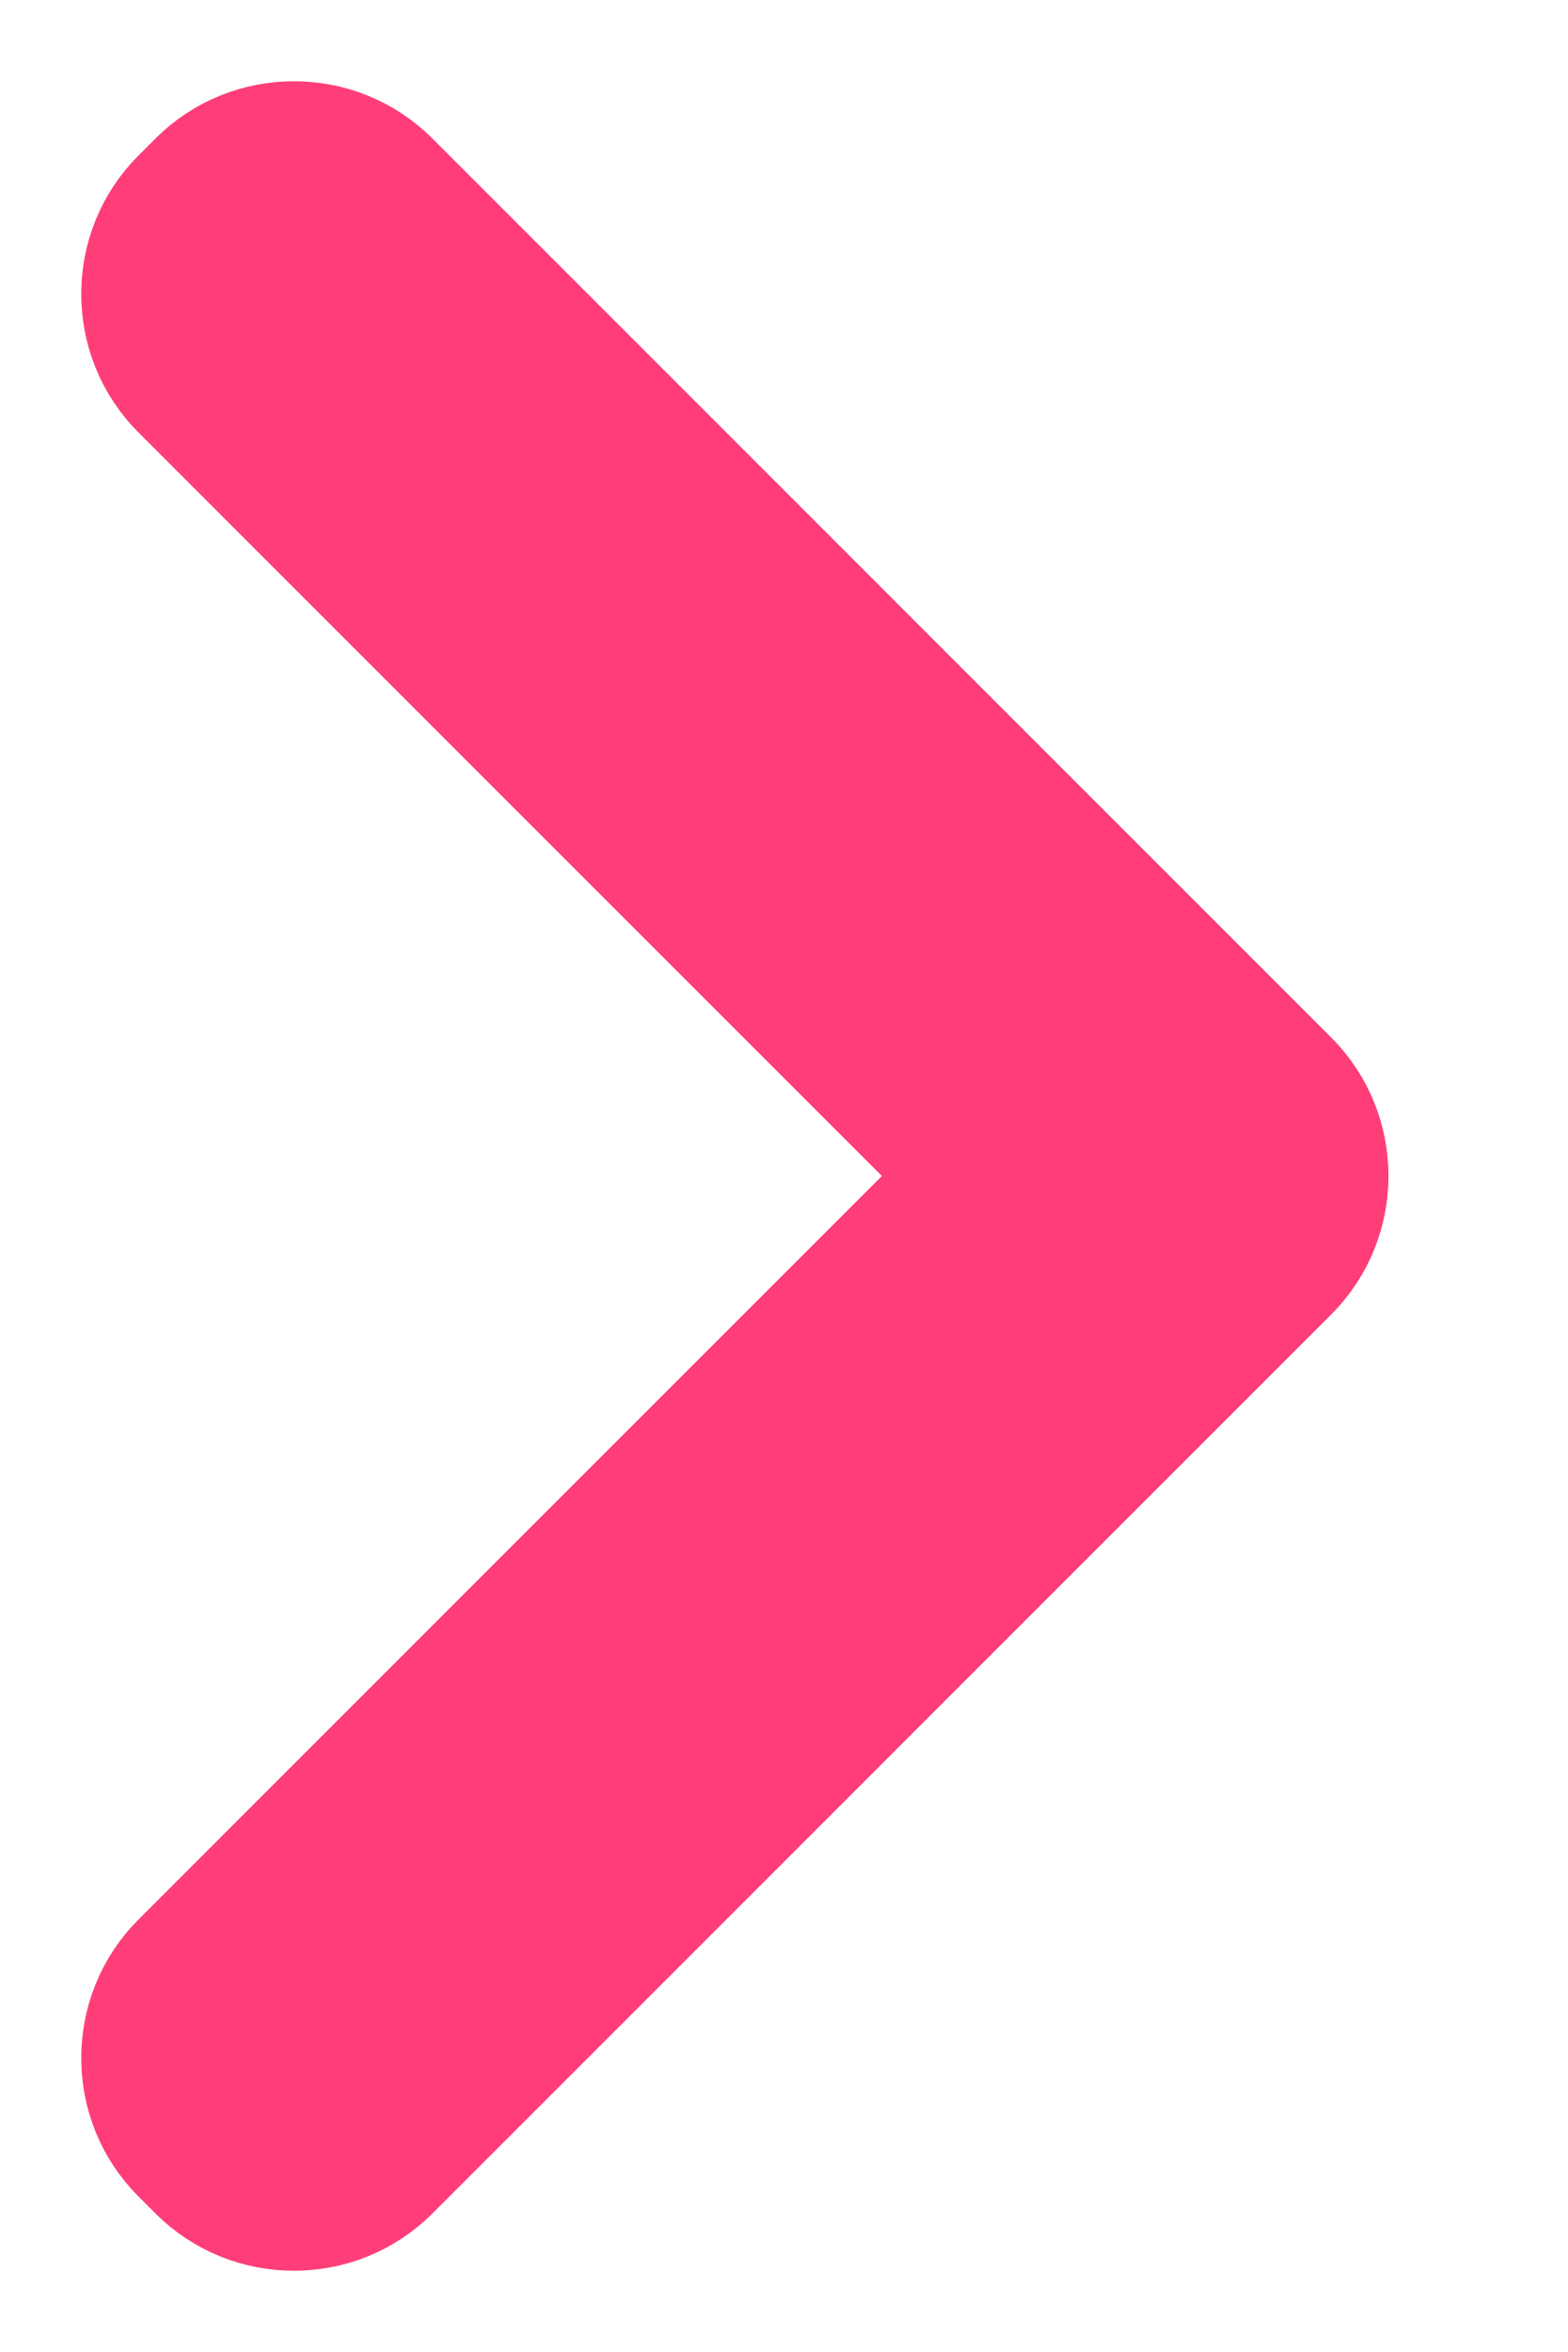
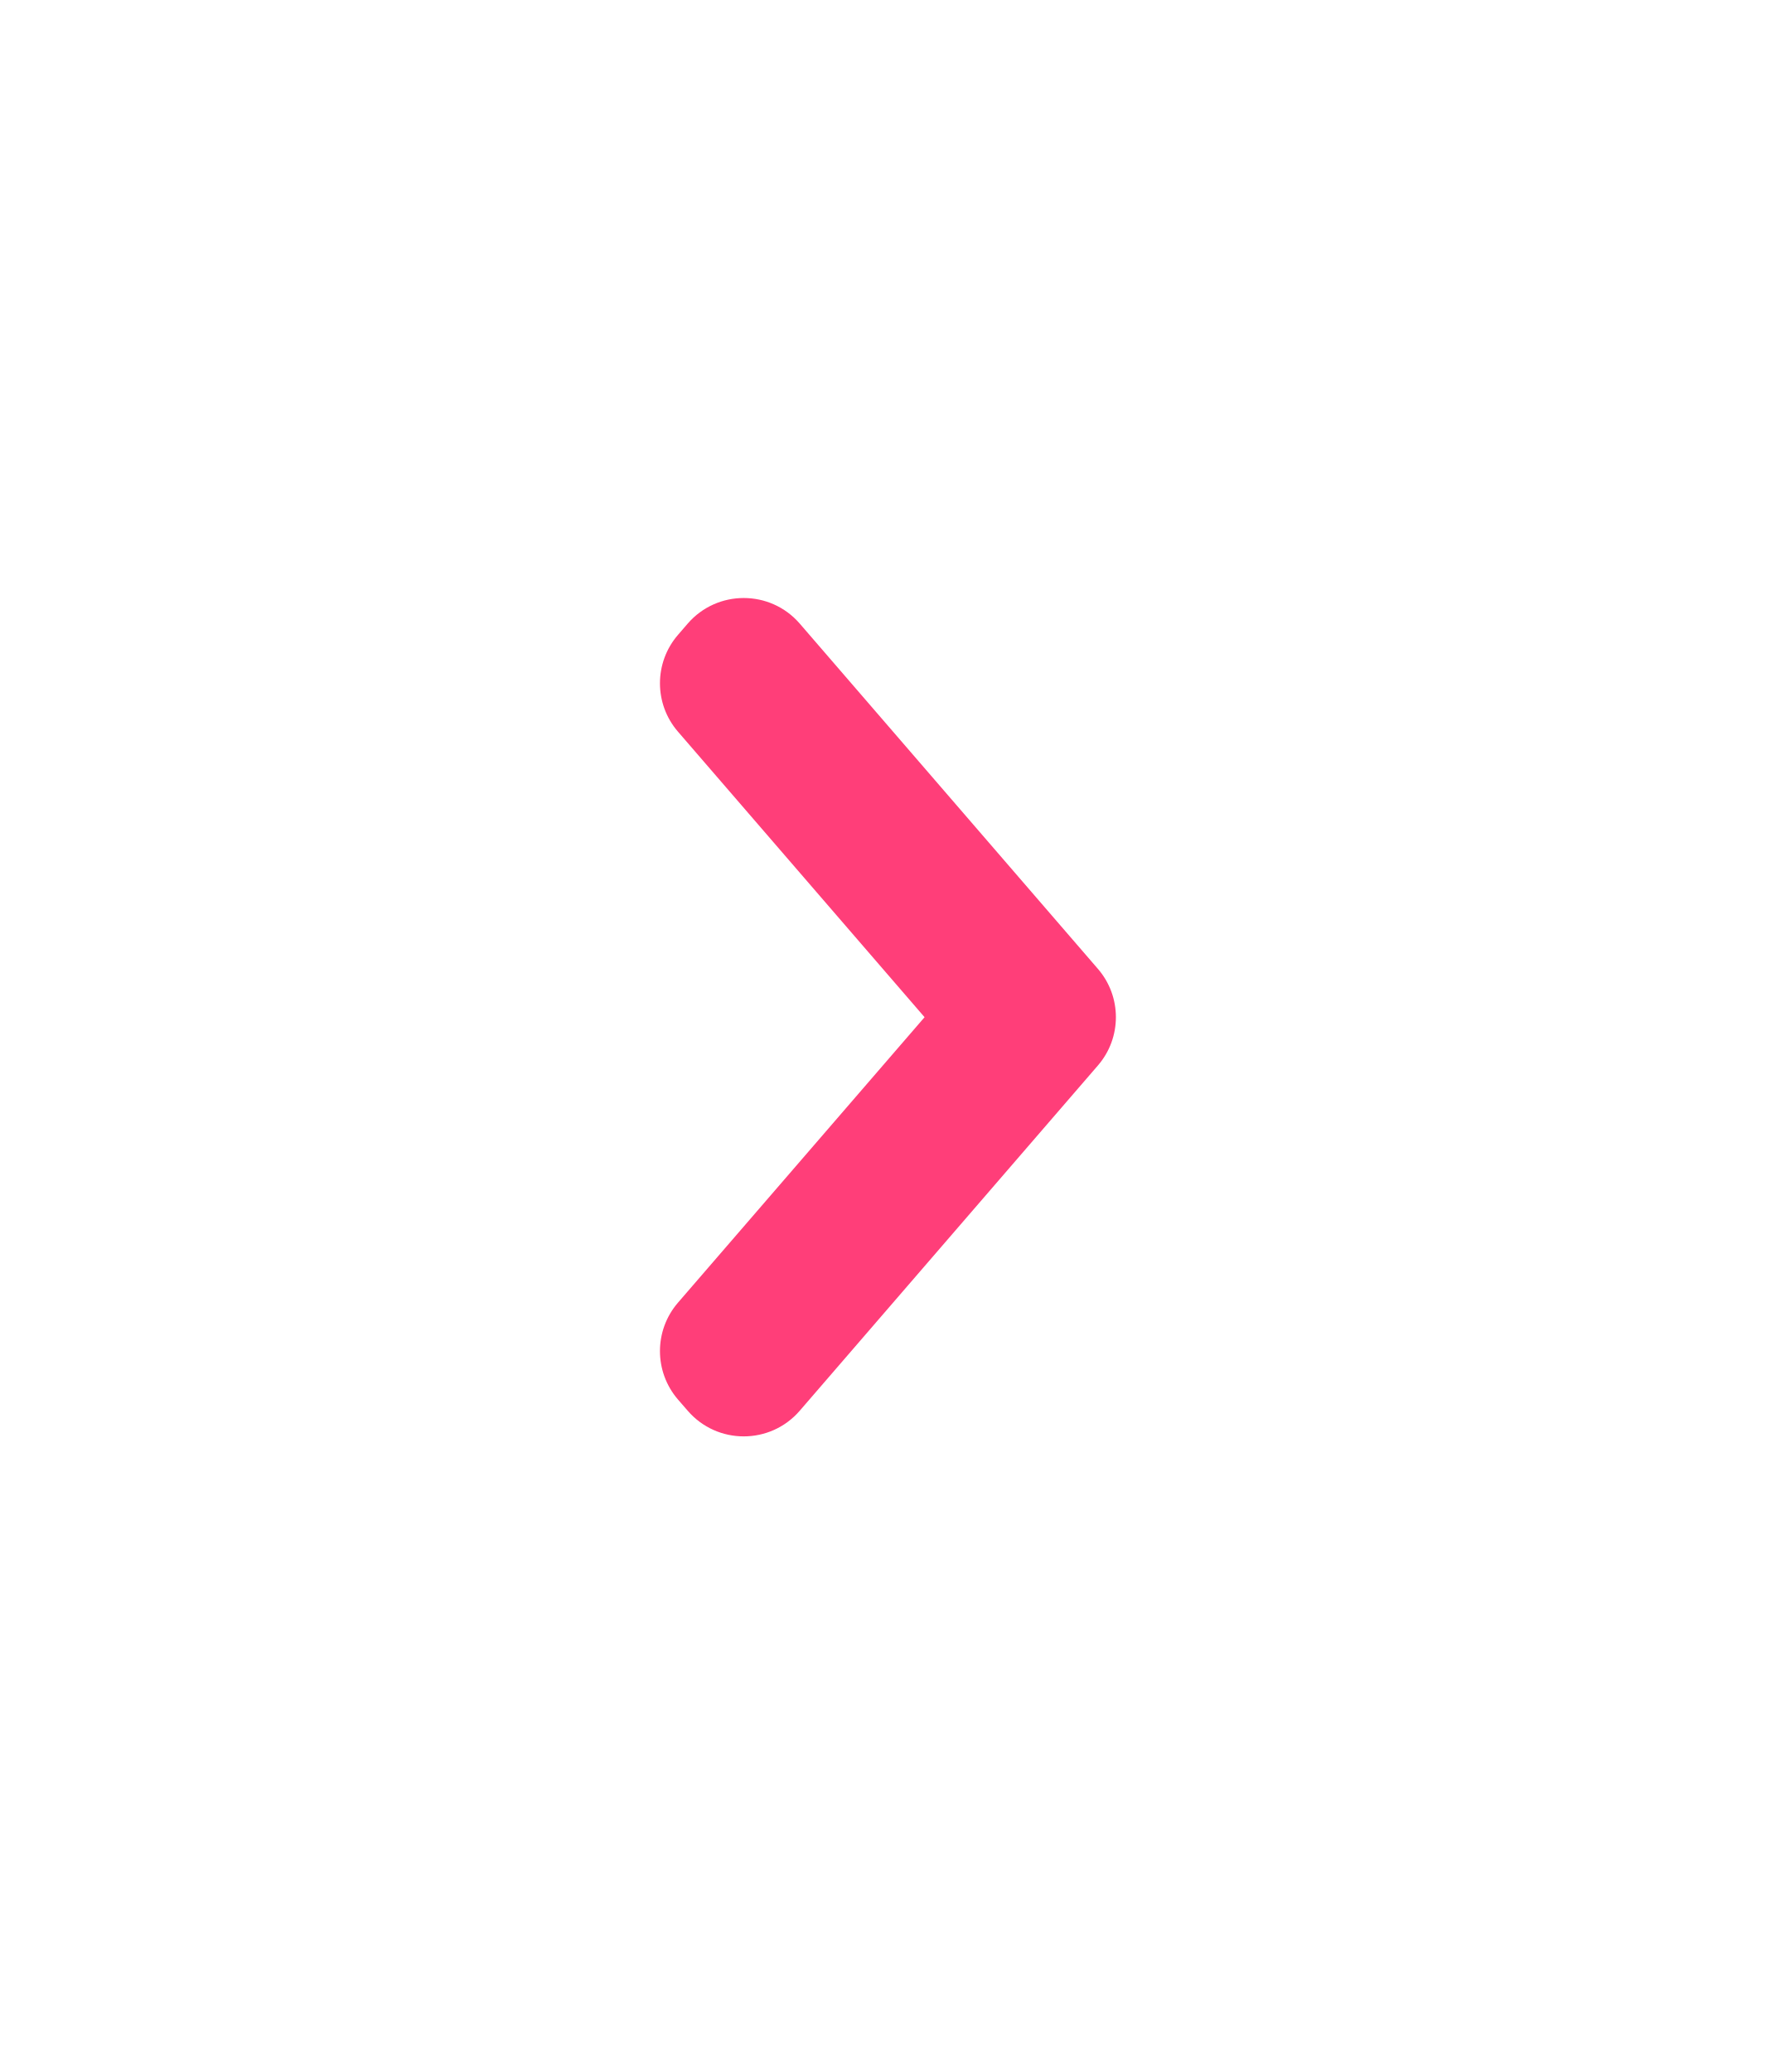
- <svg xmlns="http://www.w3.org/2000/svg" width="8" height="12" viewBox="0 0 8 12" fill="none">
-   <path fill-rule="evenodd" clip-rule="evenodd" d="M4.5 6L0.707 2.207C0.317 1.817 0.317 1.183 0.707 0.793L0.793 0.707C1.183 0.317 1.817 0.317 2.207 0.707L6.793 5.293C7.183 5.683 7.183 6.317 6.793 6.707L2.207 11.293C1.817 11.683 1.183 11.683 0.793 11.293L0.707 11.207C0.317 10.817 0.317 10.183 0.707 9.793L4.5 6Z" fill="#FF3E79" />
+ <svg xmlns="http://www.w3.org/2000/svg" width="24" height="28" viewBox="0 0 24 28" fill="none">
+   <path fill-rule="evenodd" clip-rule="evenodd" d="M9.162 17.604C8.838 17.98 8.838 18.536 9.162 18.912L9.294 19.064C9.693 19.526 10.409 19.526 10.808 19.064L14.837 14.399C15.162 14.024 15.162 13.467 14.837 13.092L10.808 8.427C10.409 7.966 9.693 7.966 9.294 8.427L9.162 8.58C8.838 8.955 8.838 9.512 9.162 9.887L12.495 13.746L9.162 17.604Z" fill="#FF3E79" />
</svg>
